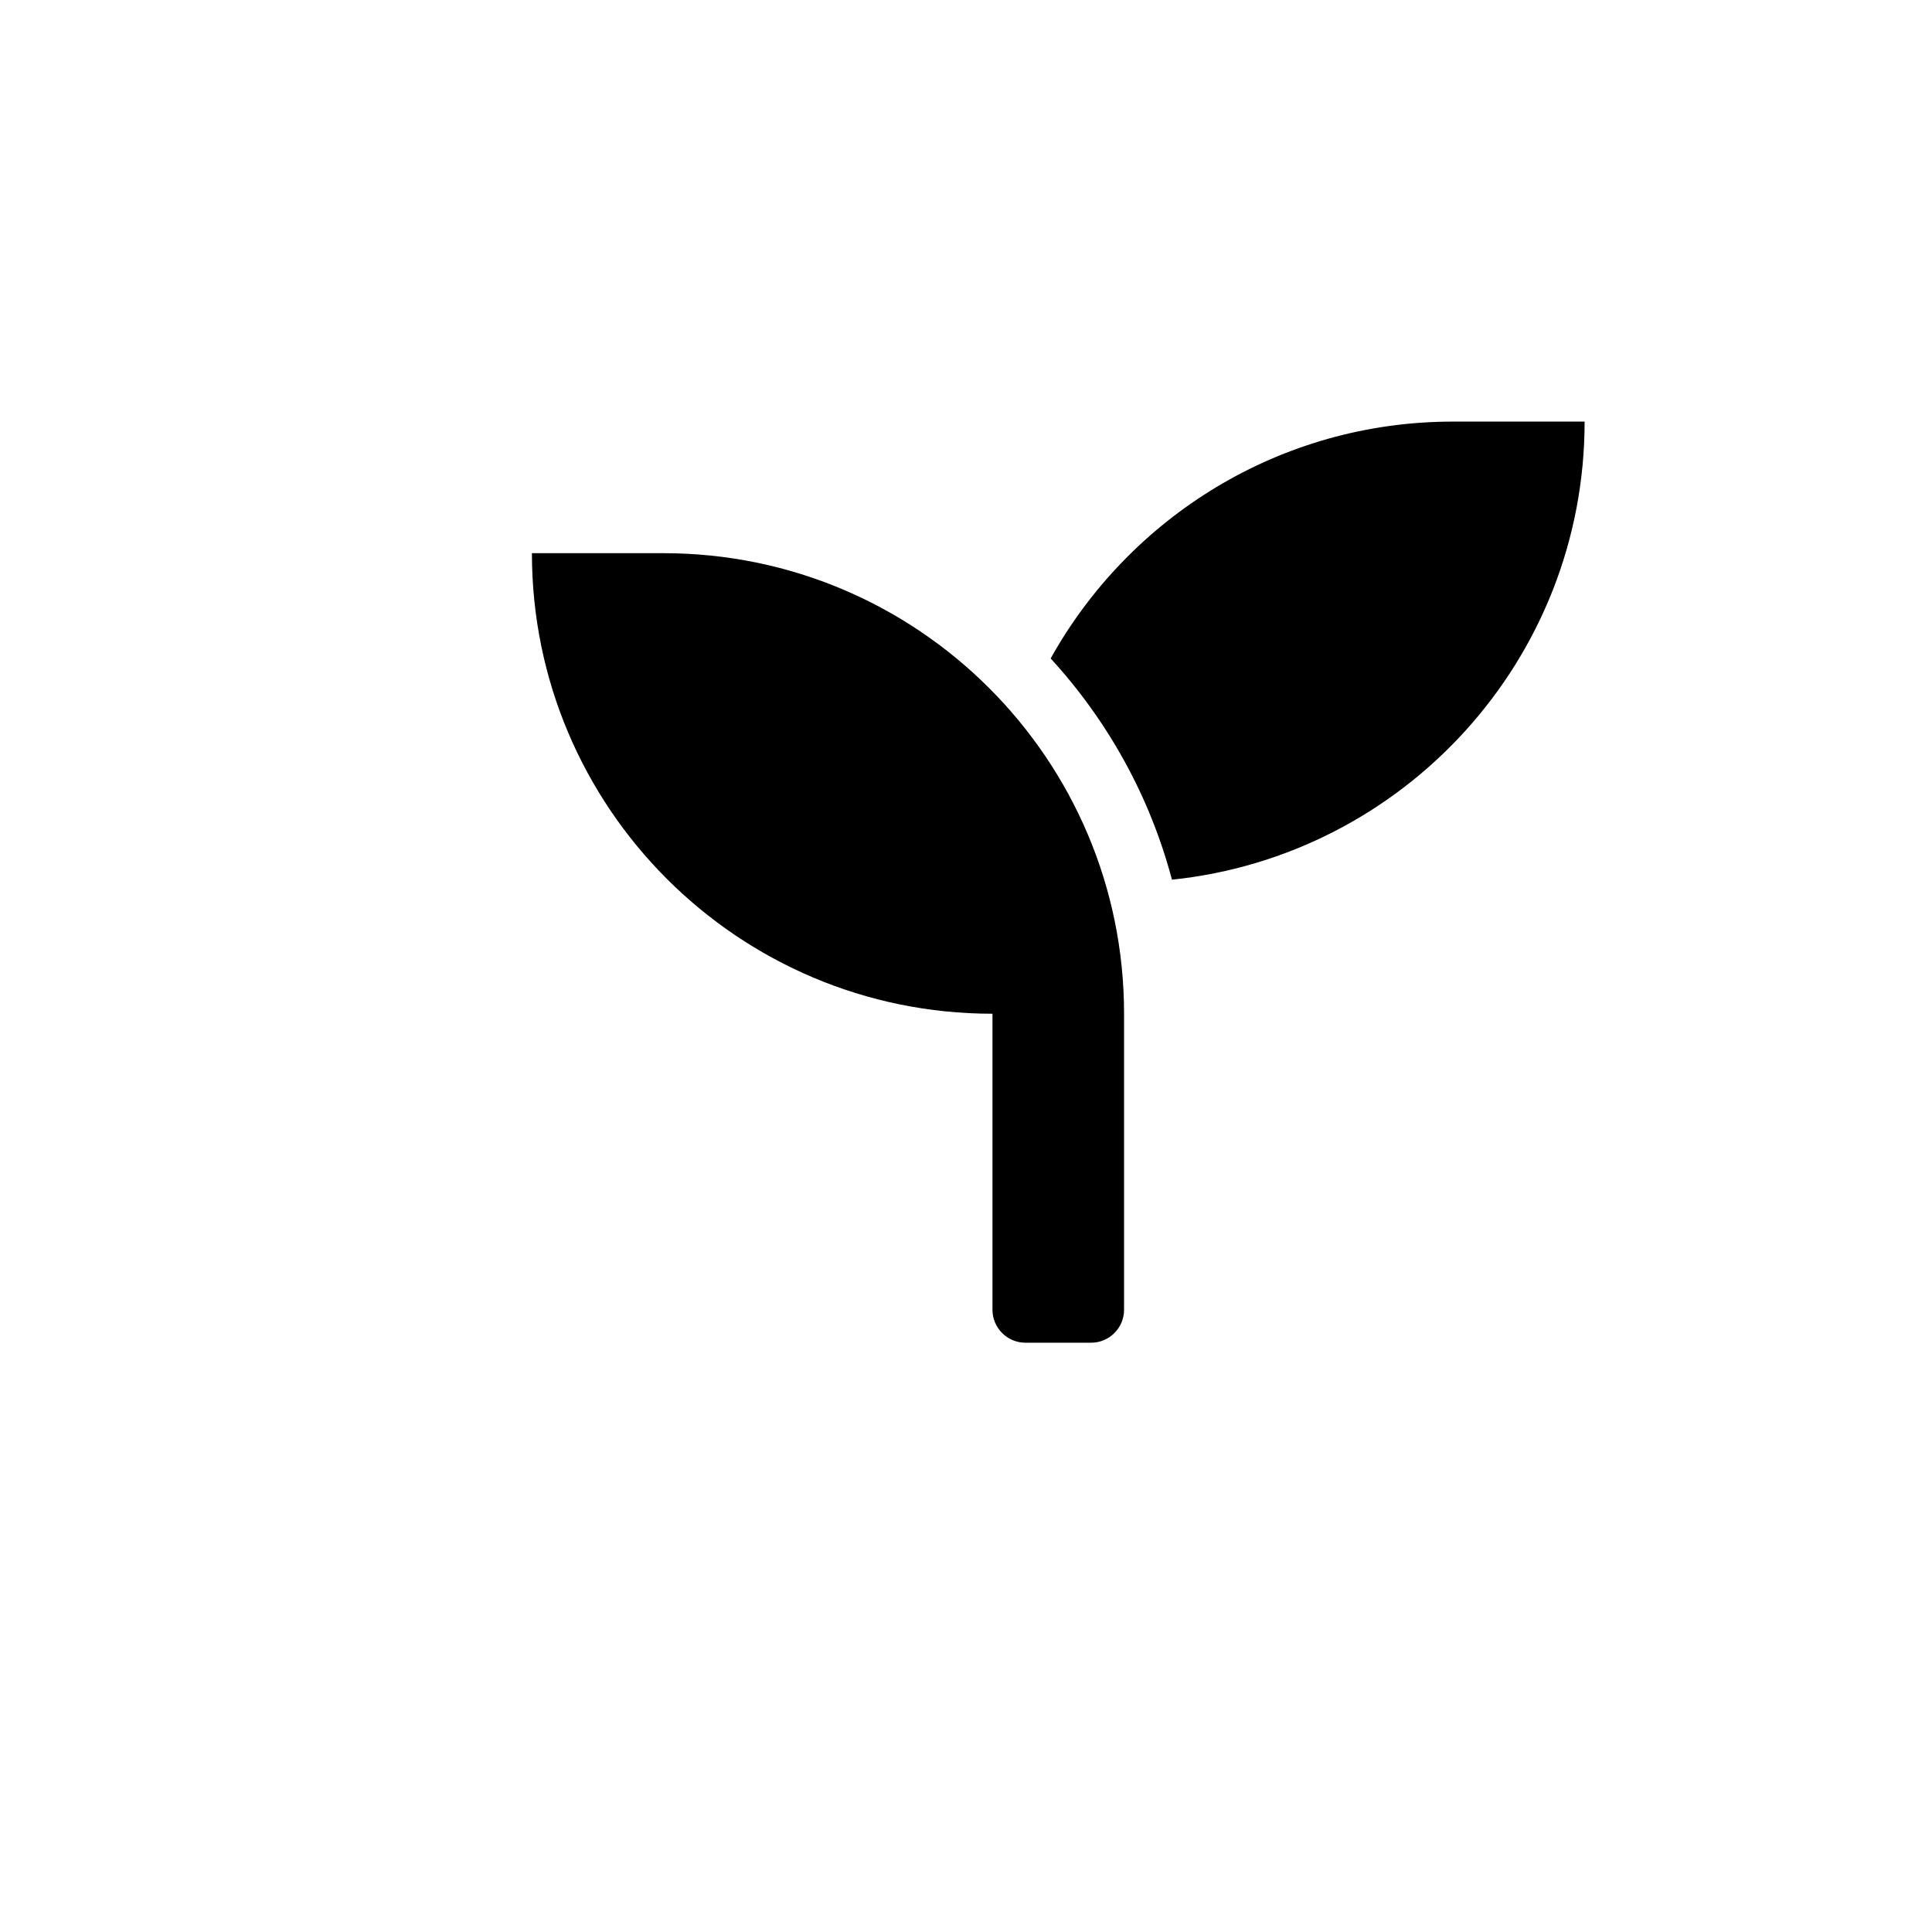
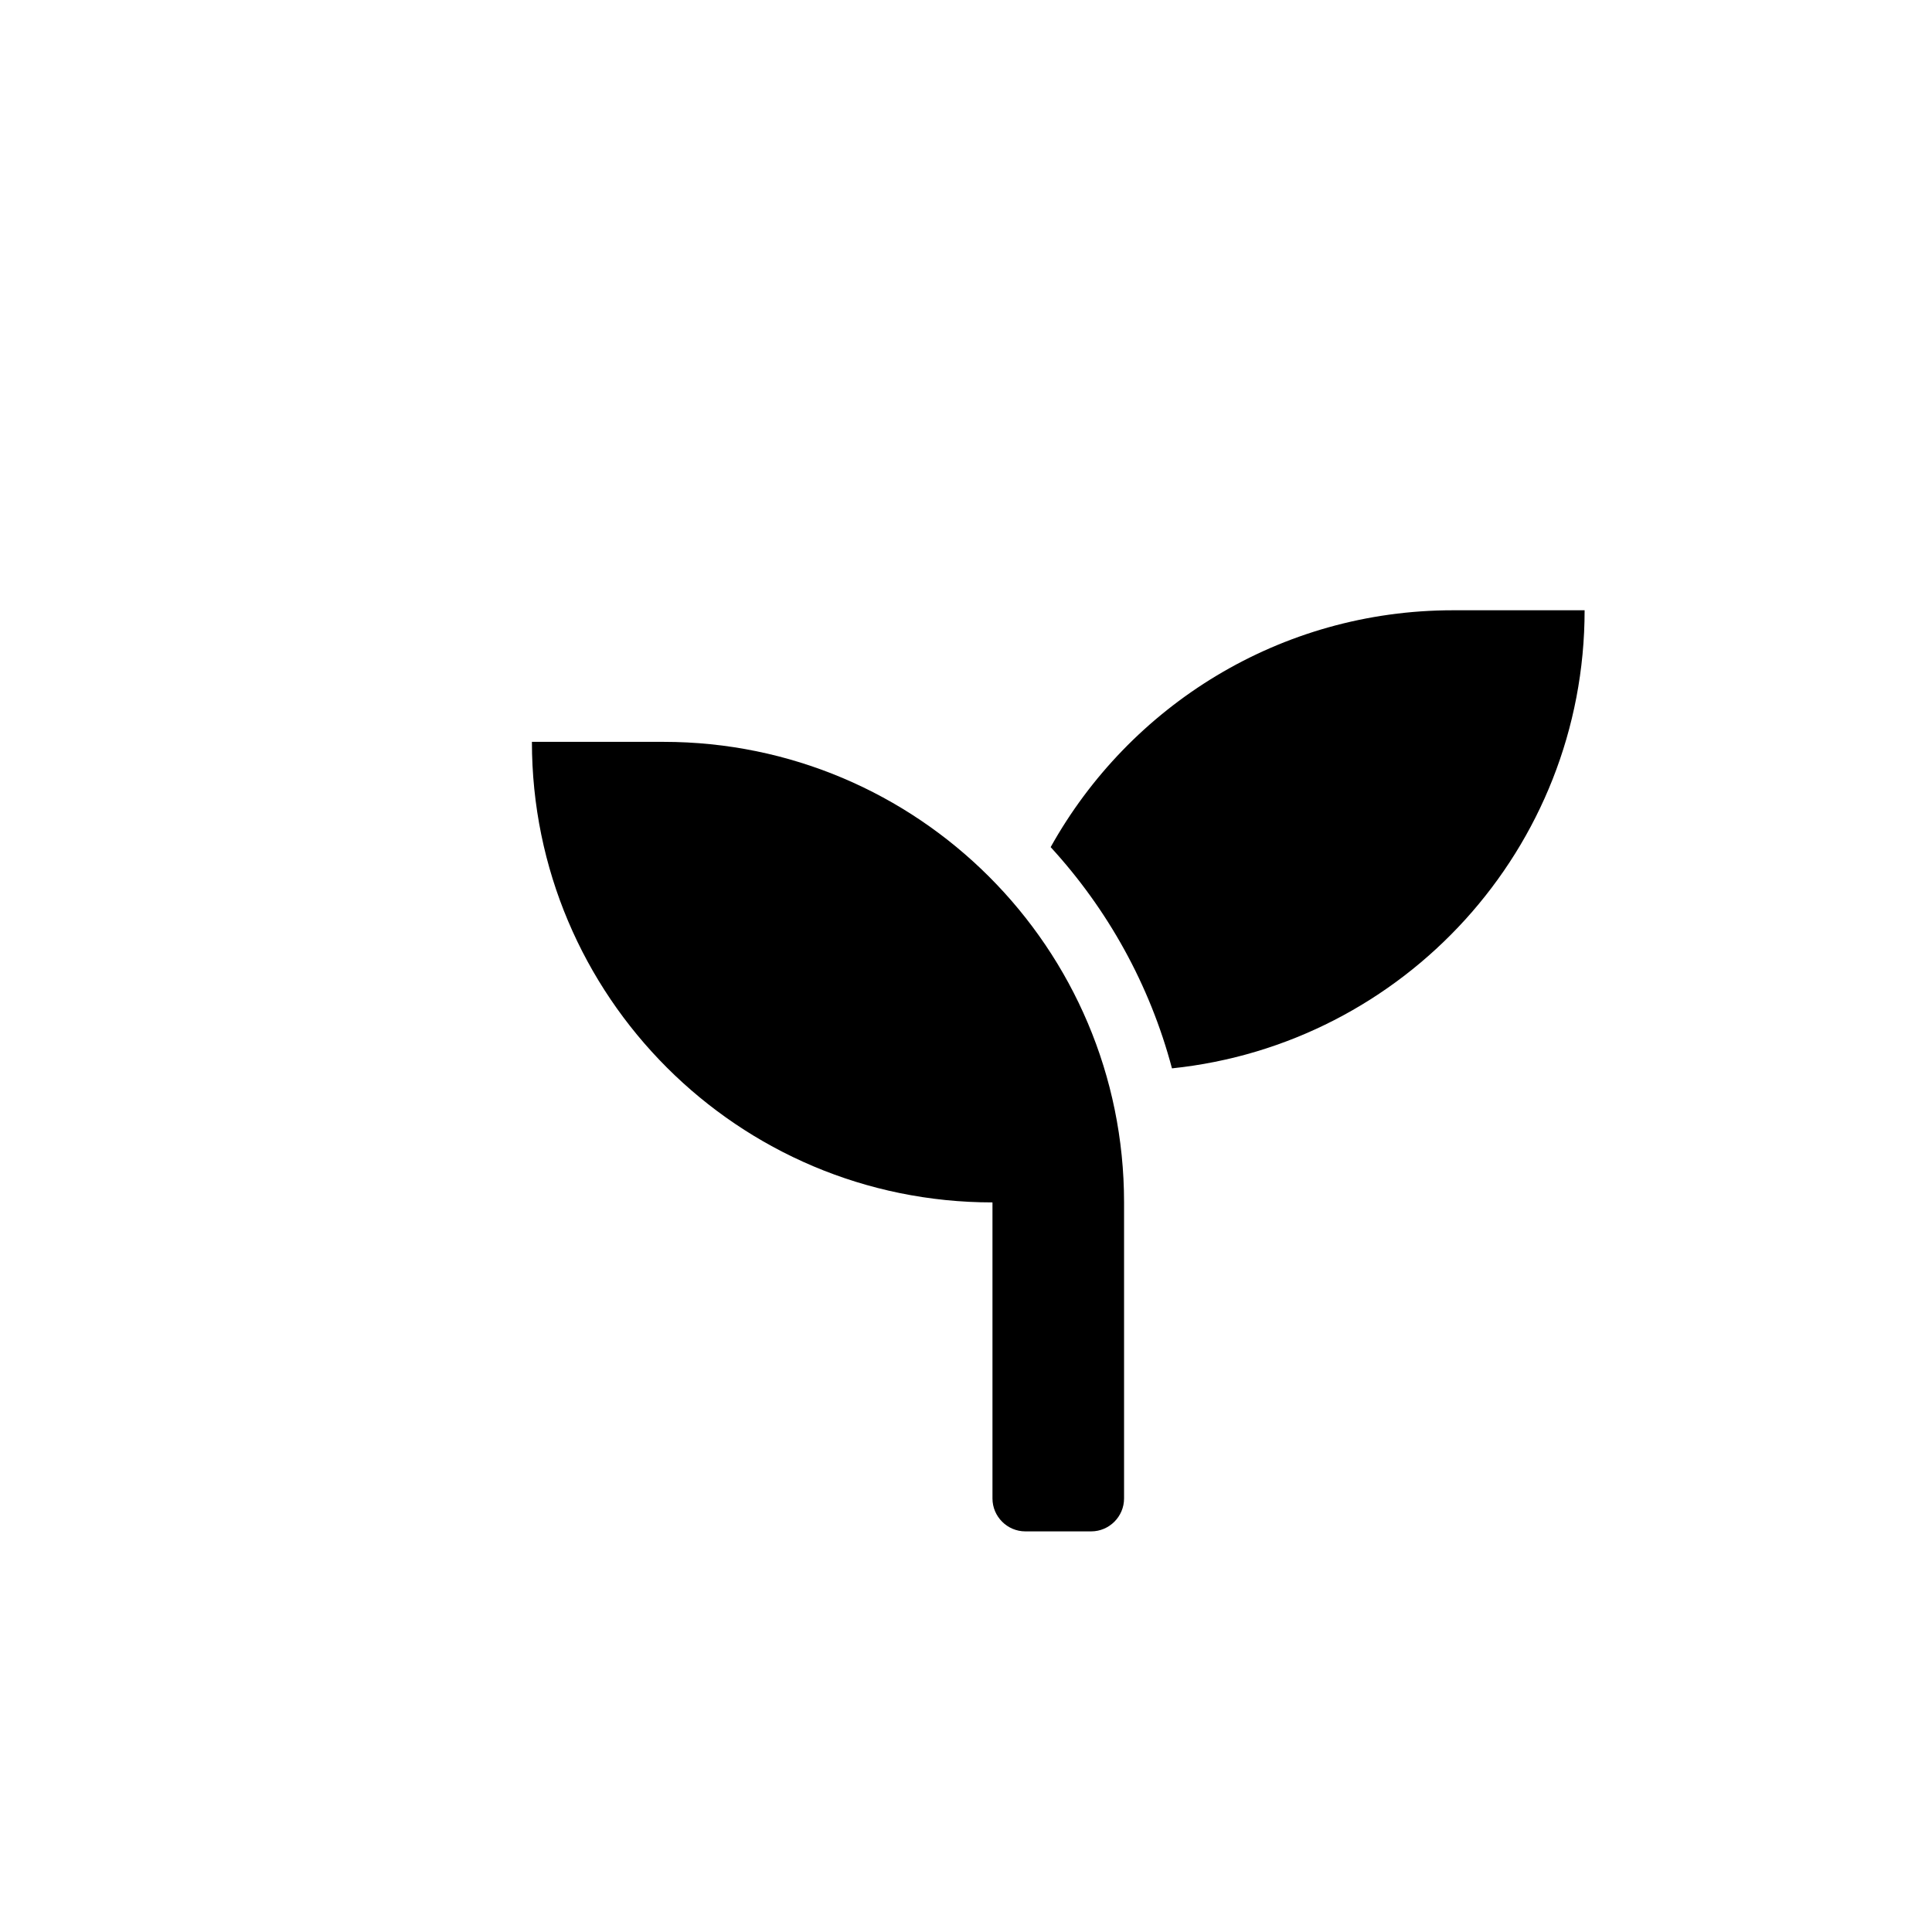
<svg xmlns="http://www.w3.org/2000/svg" viewBox="0 0 512 512" version="1.1" id="svg4">
  <defs id="defs8" />
-   <path d="m 175.835,146.599 h -34.872 c 0,67.401 54.651,122.052 122.052,122.052 v 78.462 c 0,4.795 3.923,8.718 8.718,8.718 h 17.436 c 4.795,0 8.718,-3.923 8.718,-8.718 v -78.462 c 0,-67.401 -54.651,-122.052 -122.052,-122.052 z m 209.232,-34.872 c -45.878,0 -85.763,25.337 -106.632,62.77 15.093,16.455 26.263,36.452 32.148,58.629 61.407,-6.375 109.356,-58.247 109.356,-121.398 z" id="path2" style="stroke-width:0.545" />
+   <path d="m 175.835,196.599 h -34.872 c 0,67.401 54.651,122.052 122.052,122.052 v 78.462 c 0,4.795 3.923,8.718 8.718,8.718 h 17.436 c 4.795,0 8.718,-3.923 8.718,-8.718 v -78.462 c 0,-67.401 -54.651,-122.052 -122.052,-122.052 z m 209.232,-34.872 c -45.878,0 -85.763,25.337 -106.632,62.77 15.093,16.455 26.263,36.452 32.148,58.629 61.407,-6.375 109.356,-58.247 109.356,-121.398 z" id="path2" style="stroke-width:0.545" />
</svg>
